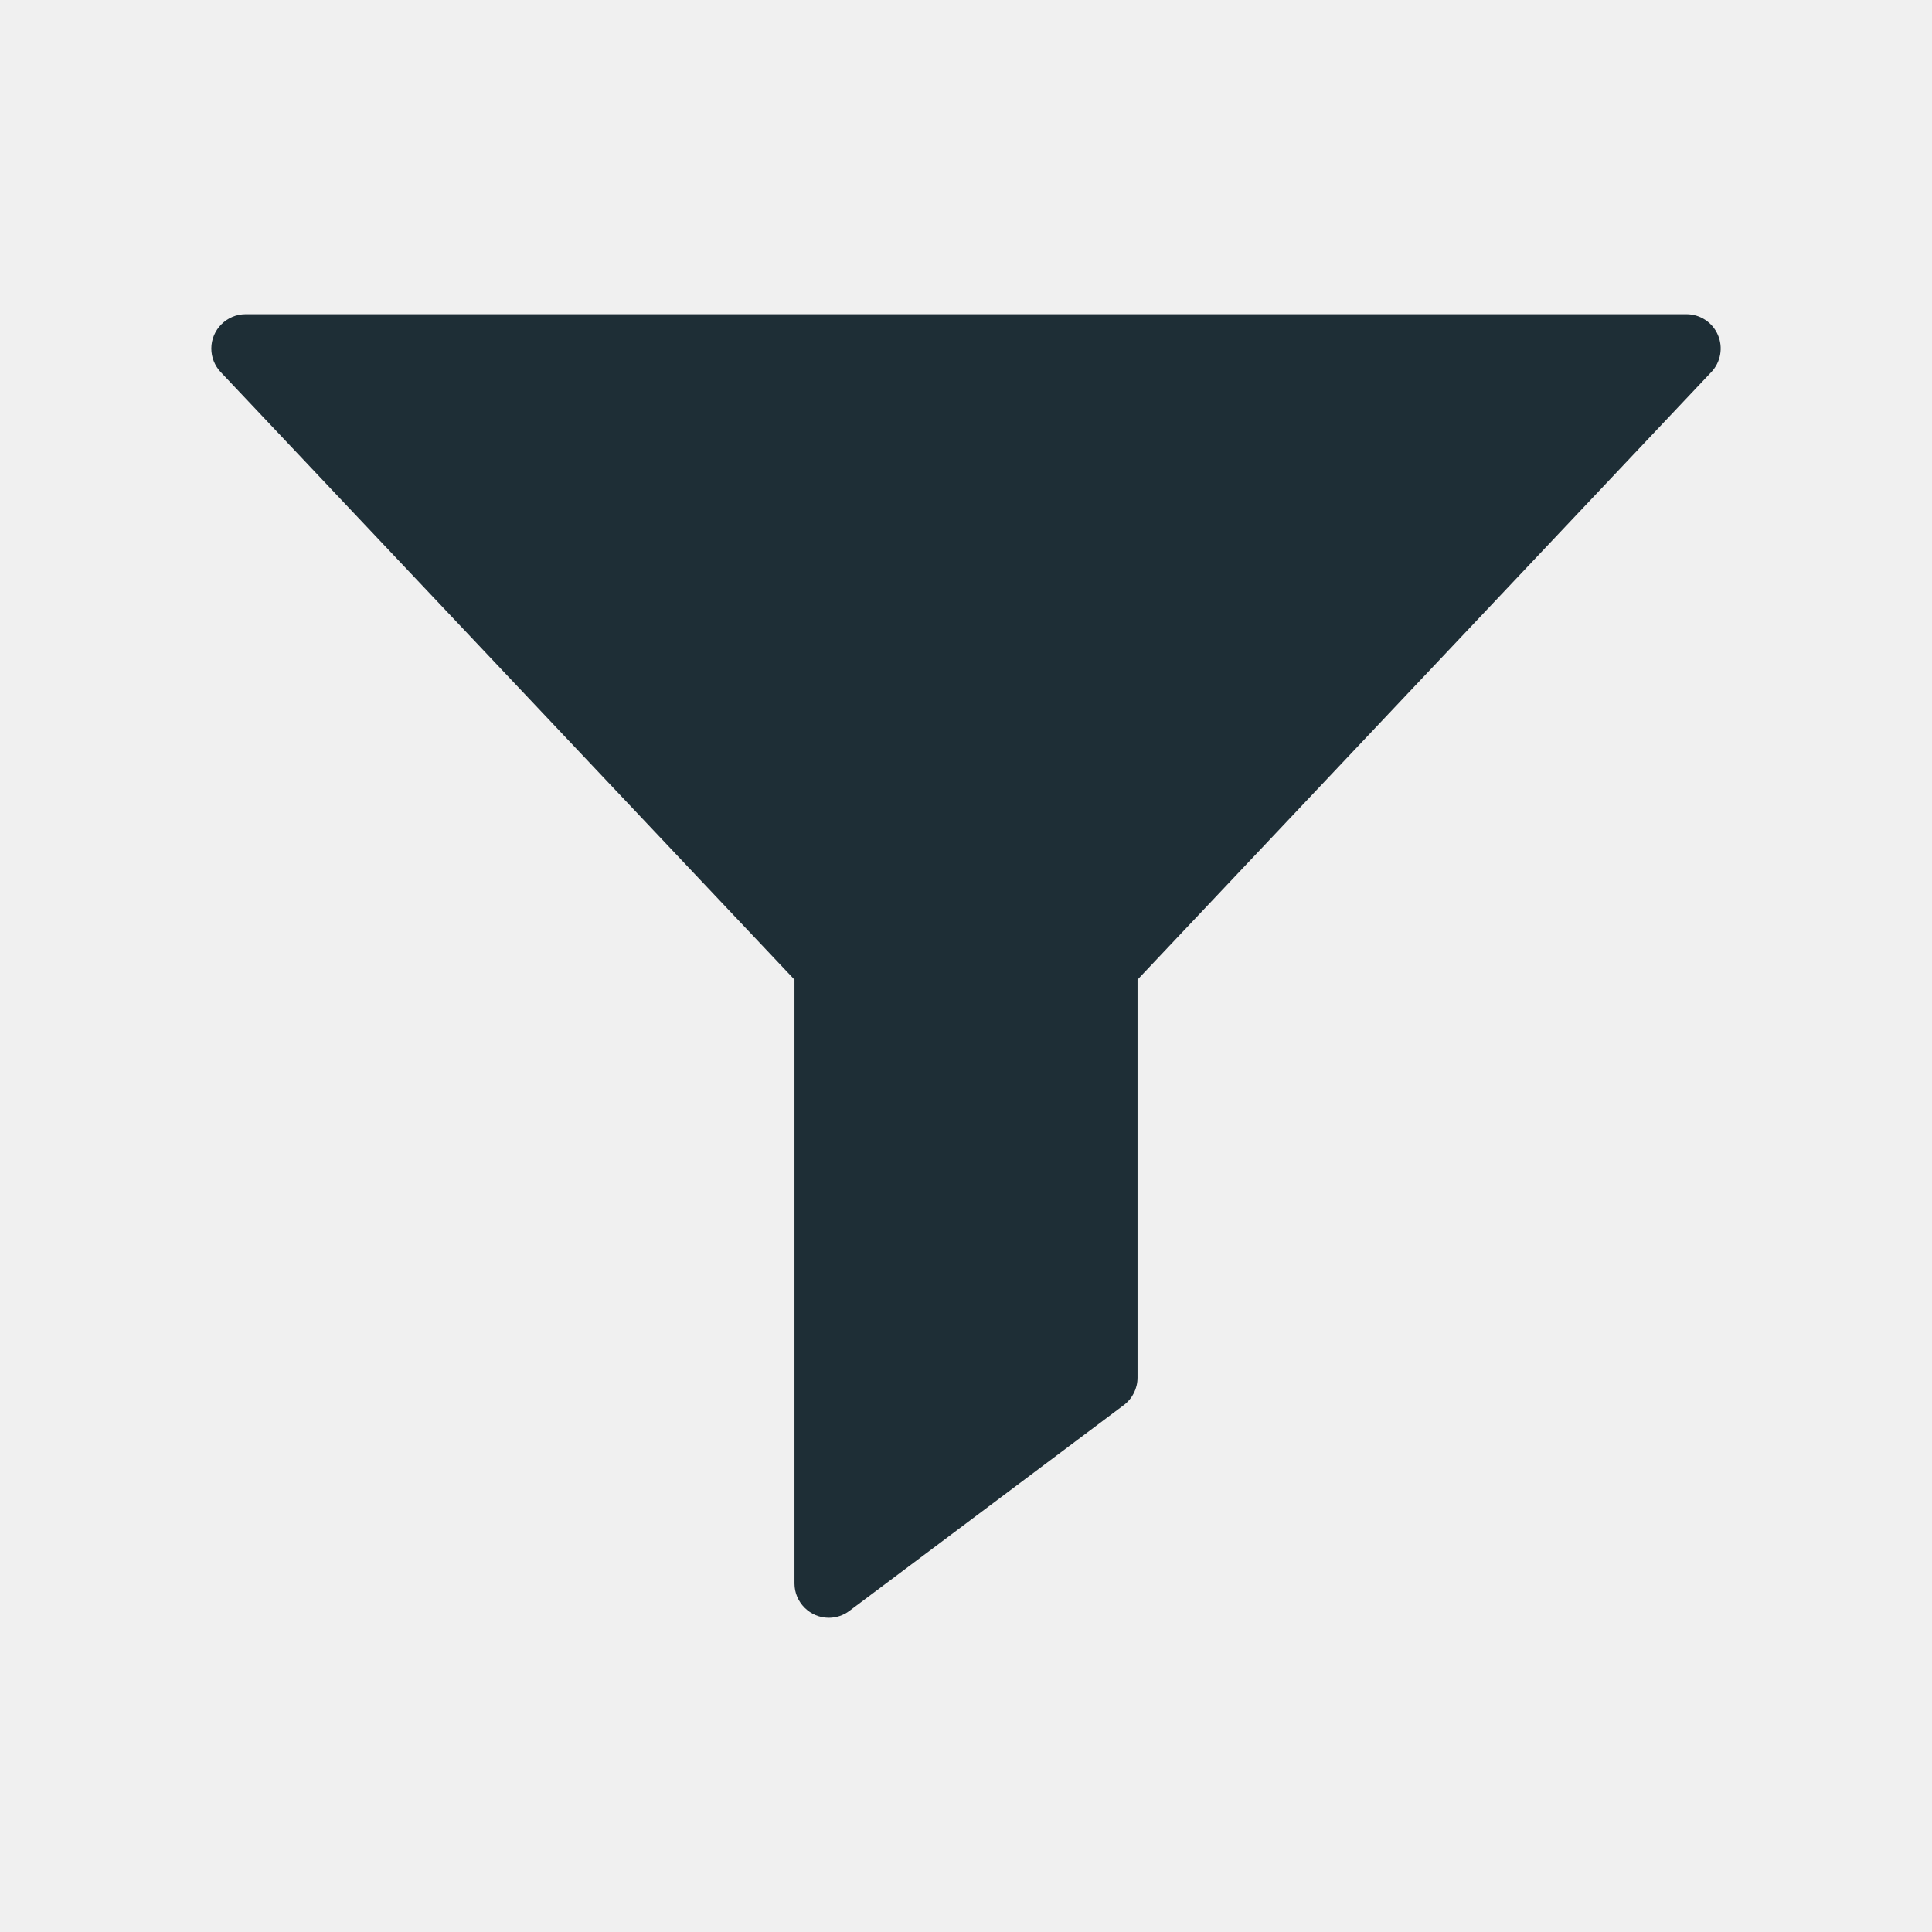
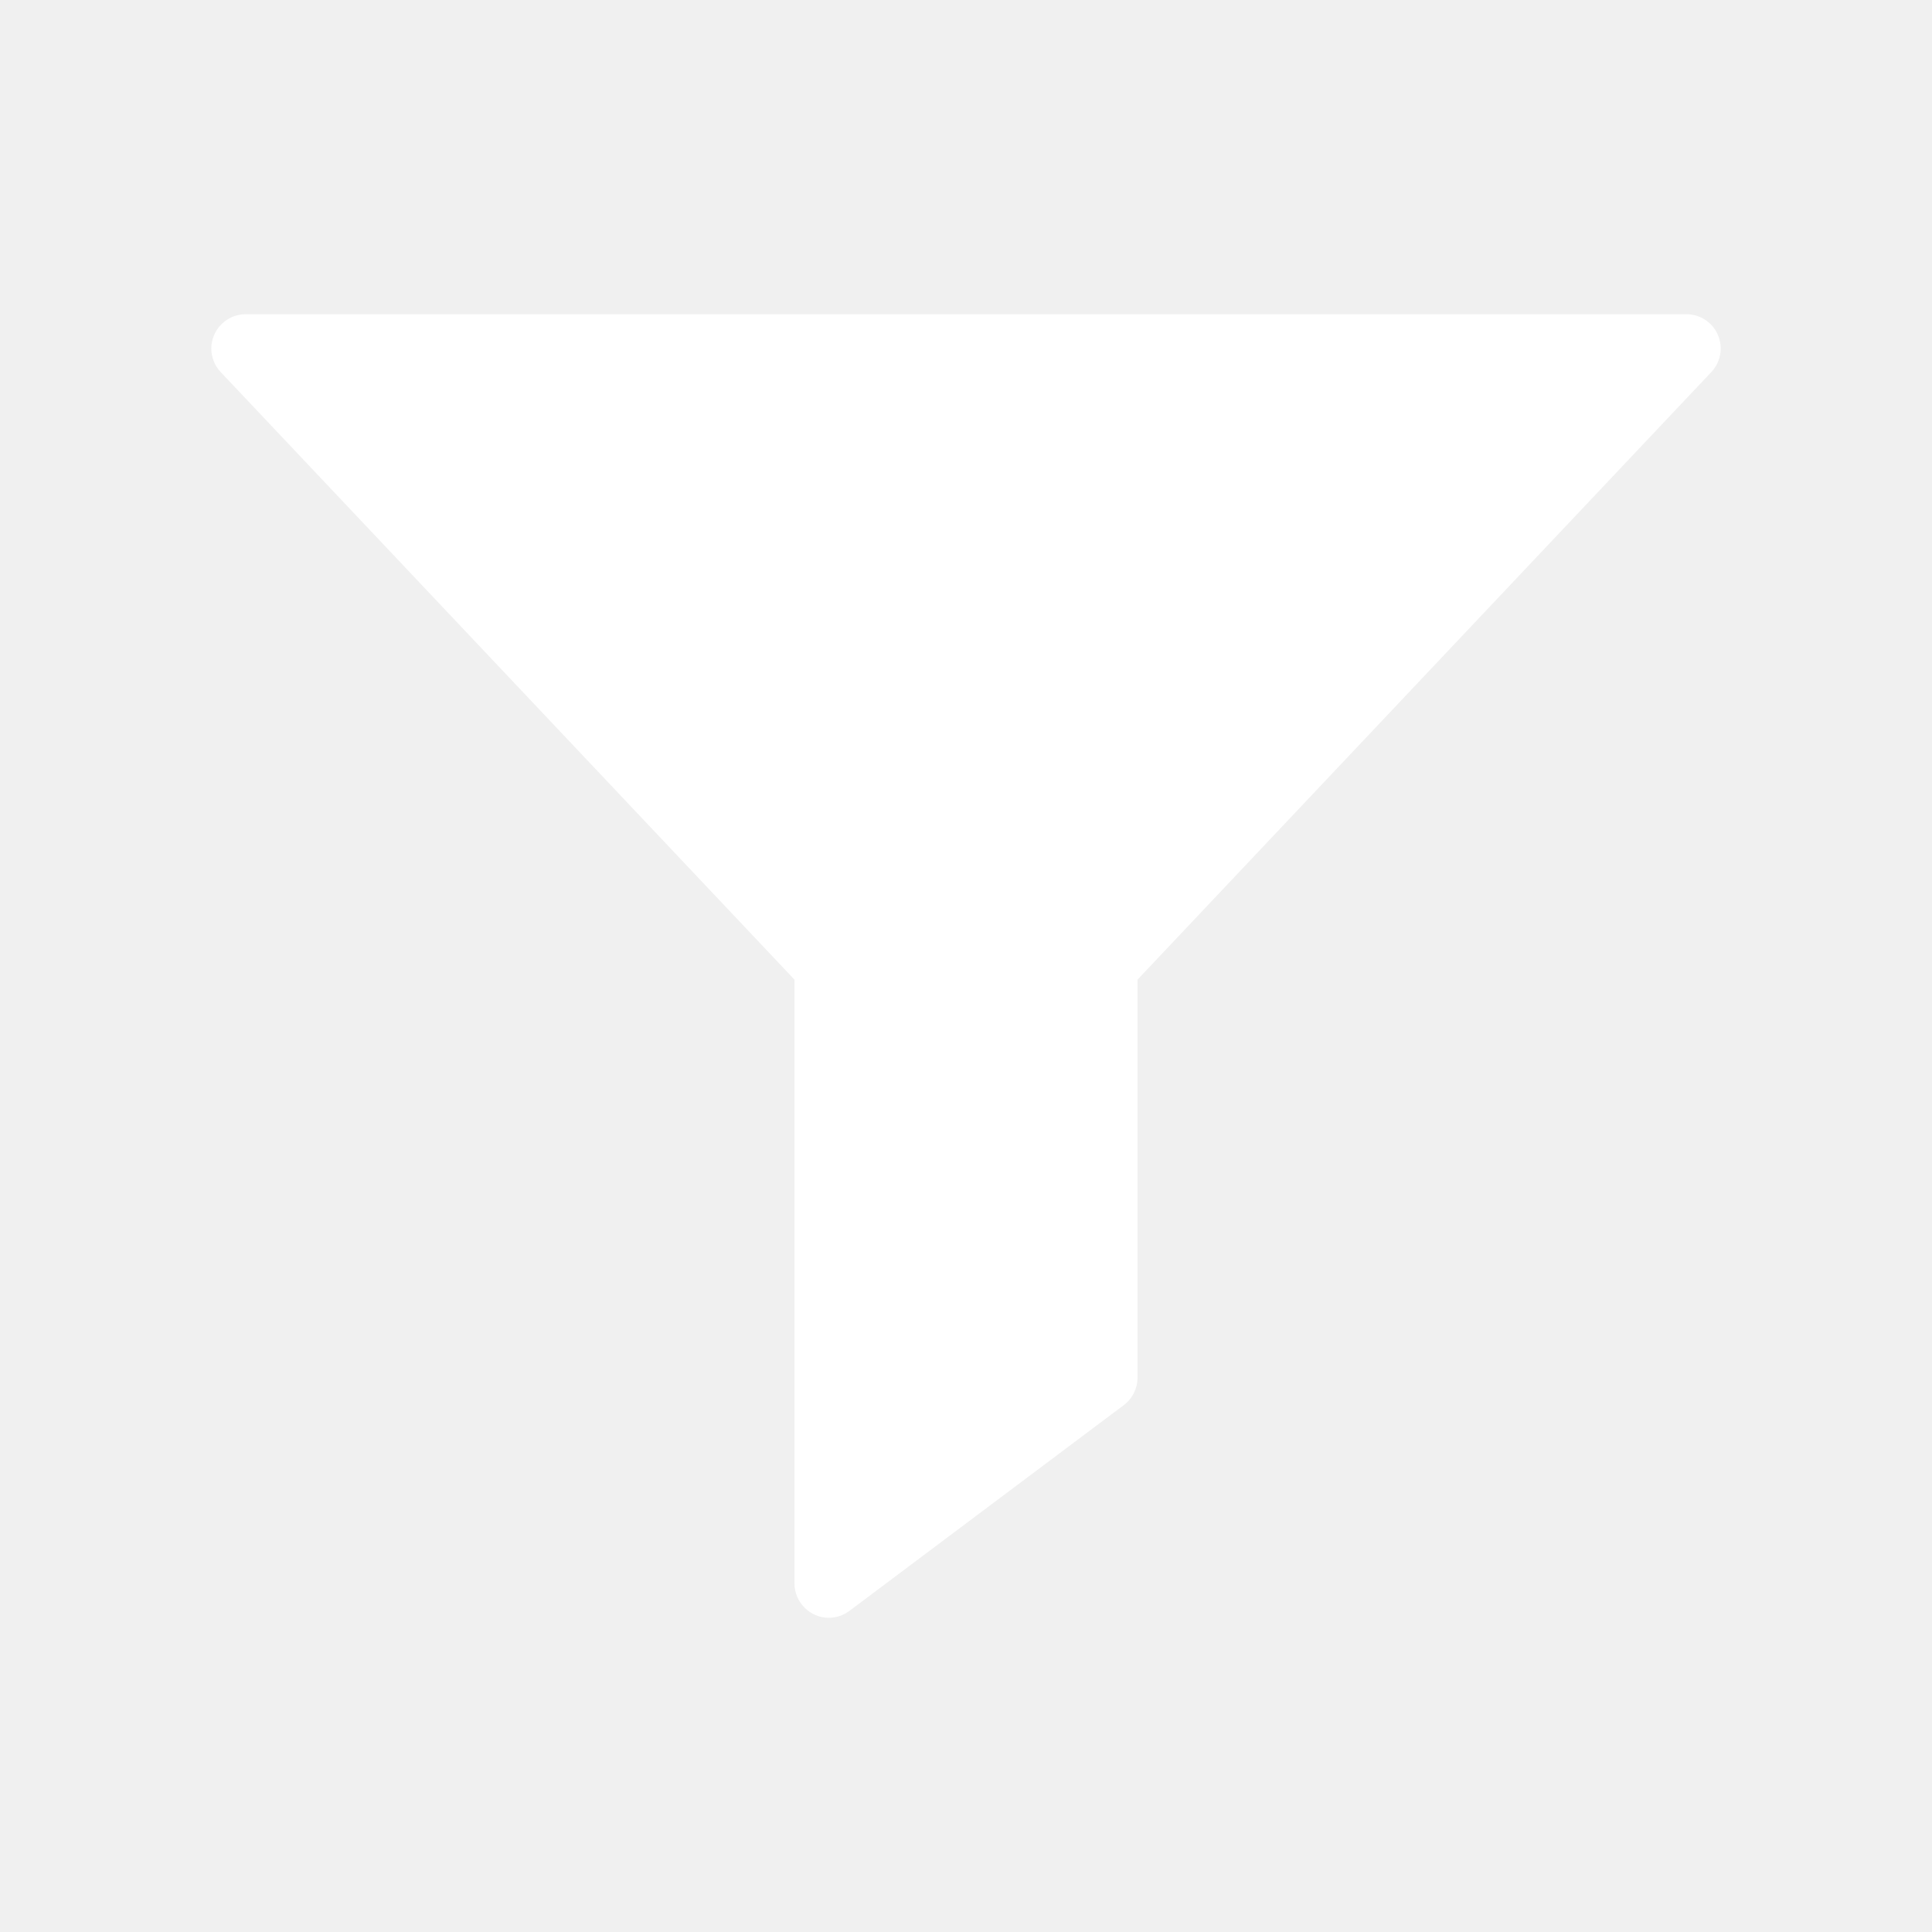
<svg xmlns="http://www.w3.org/2000/svg" width="100%" height="100%" viewBox="0 0 512 512" version="1.1" xml:space="preserve" style="fill-rule:evenodd;clip-rule:evenodd;stroke-linejoin:round;stroke-miterlimit:2;">
-   <path d="M455.258,88.76c-1.431,-3.328 -4.723,-5.494 -8.345,-5.491l-381.827,-0c-4.985,0.003 -9.086,4.106 -9.086,9.091c0,2.32 0.888,4.554 2.481,6.241l152.063,161.013l0,160.026c0,4.987 4.104,9.091 9.091,9.091c1.967,0 3.881,-0.638 5.455,-1.818l72.729,-54.547c2.289,-1.714 3.638,-4.413 3.636,-7.273l0,-105.479l152.063,-161.013c2.49,-2.633 3.176,-6.514 1.74,-9.841Z" style="fill:#1e2e36;fill-rule:nonzero;" />
+   <path d="M455.258,88.76c-1.431,-3.328 -4.723,-5.494 -8.345,-5.491l-381.827,-0c-4.985,0.003 -9.086,4.106 -9.086,9.091c0,2.32 0.888,4.554 2.481,6.241l152.063,161.013l0,160.026c0,4.987 4.104,9.091 9.091,9.091c1.967,0 3.881,-0.638 5.455,-1.818l72.729,-54.547c2.289,-1.714 3.638,-4.413 3.636,-7.273l0,-105.479l152.063,-161.013c2.49,-2.633 3.176,-6.514 1.74,-9.841Z" style="fill:#ffffff;fill-rule:nonzero;" />
</svg>
